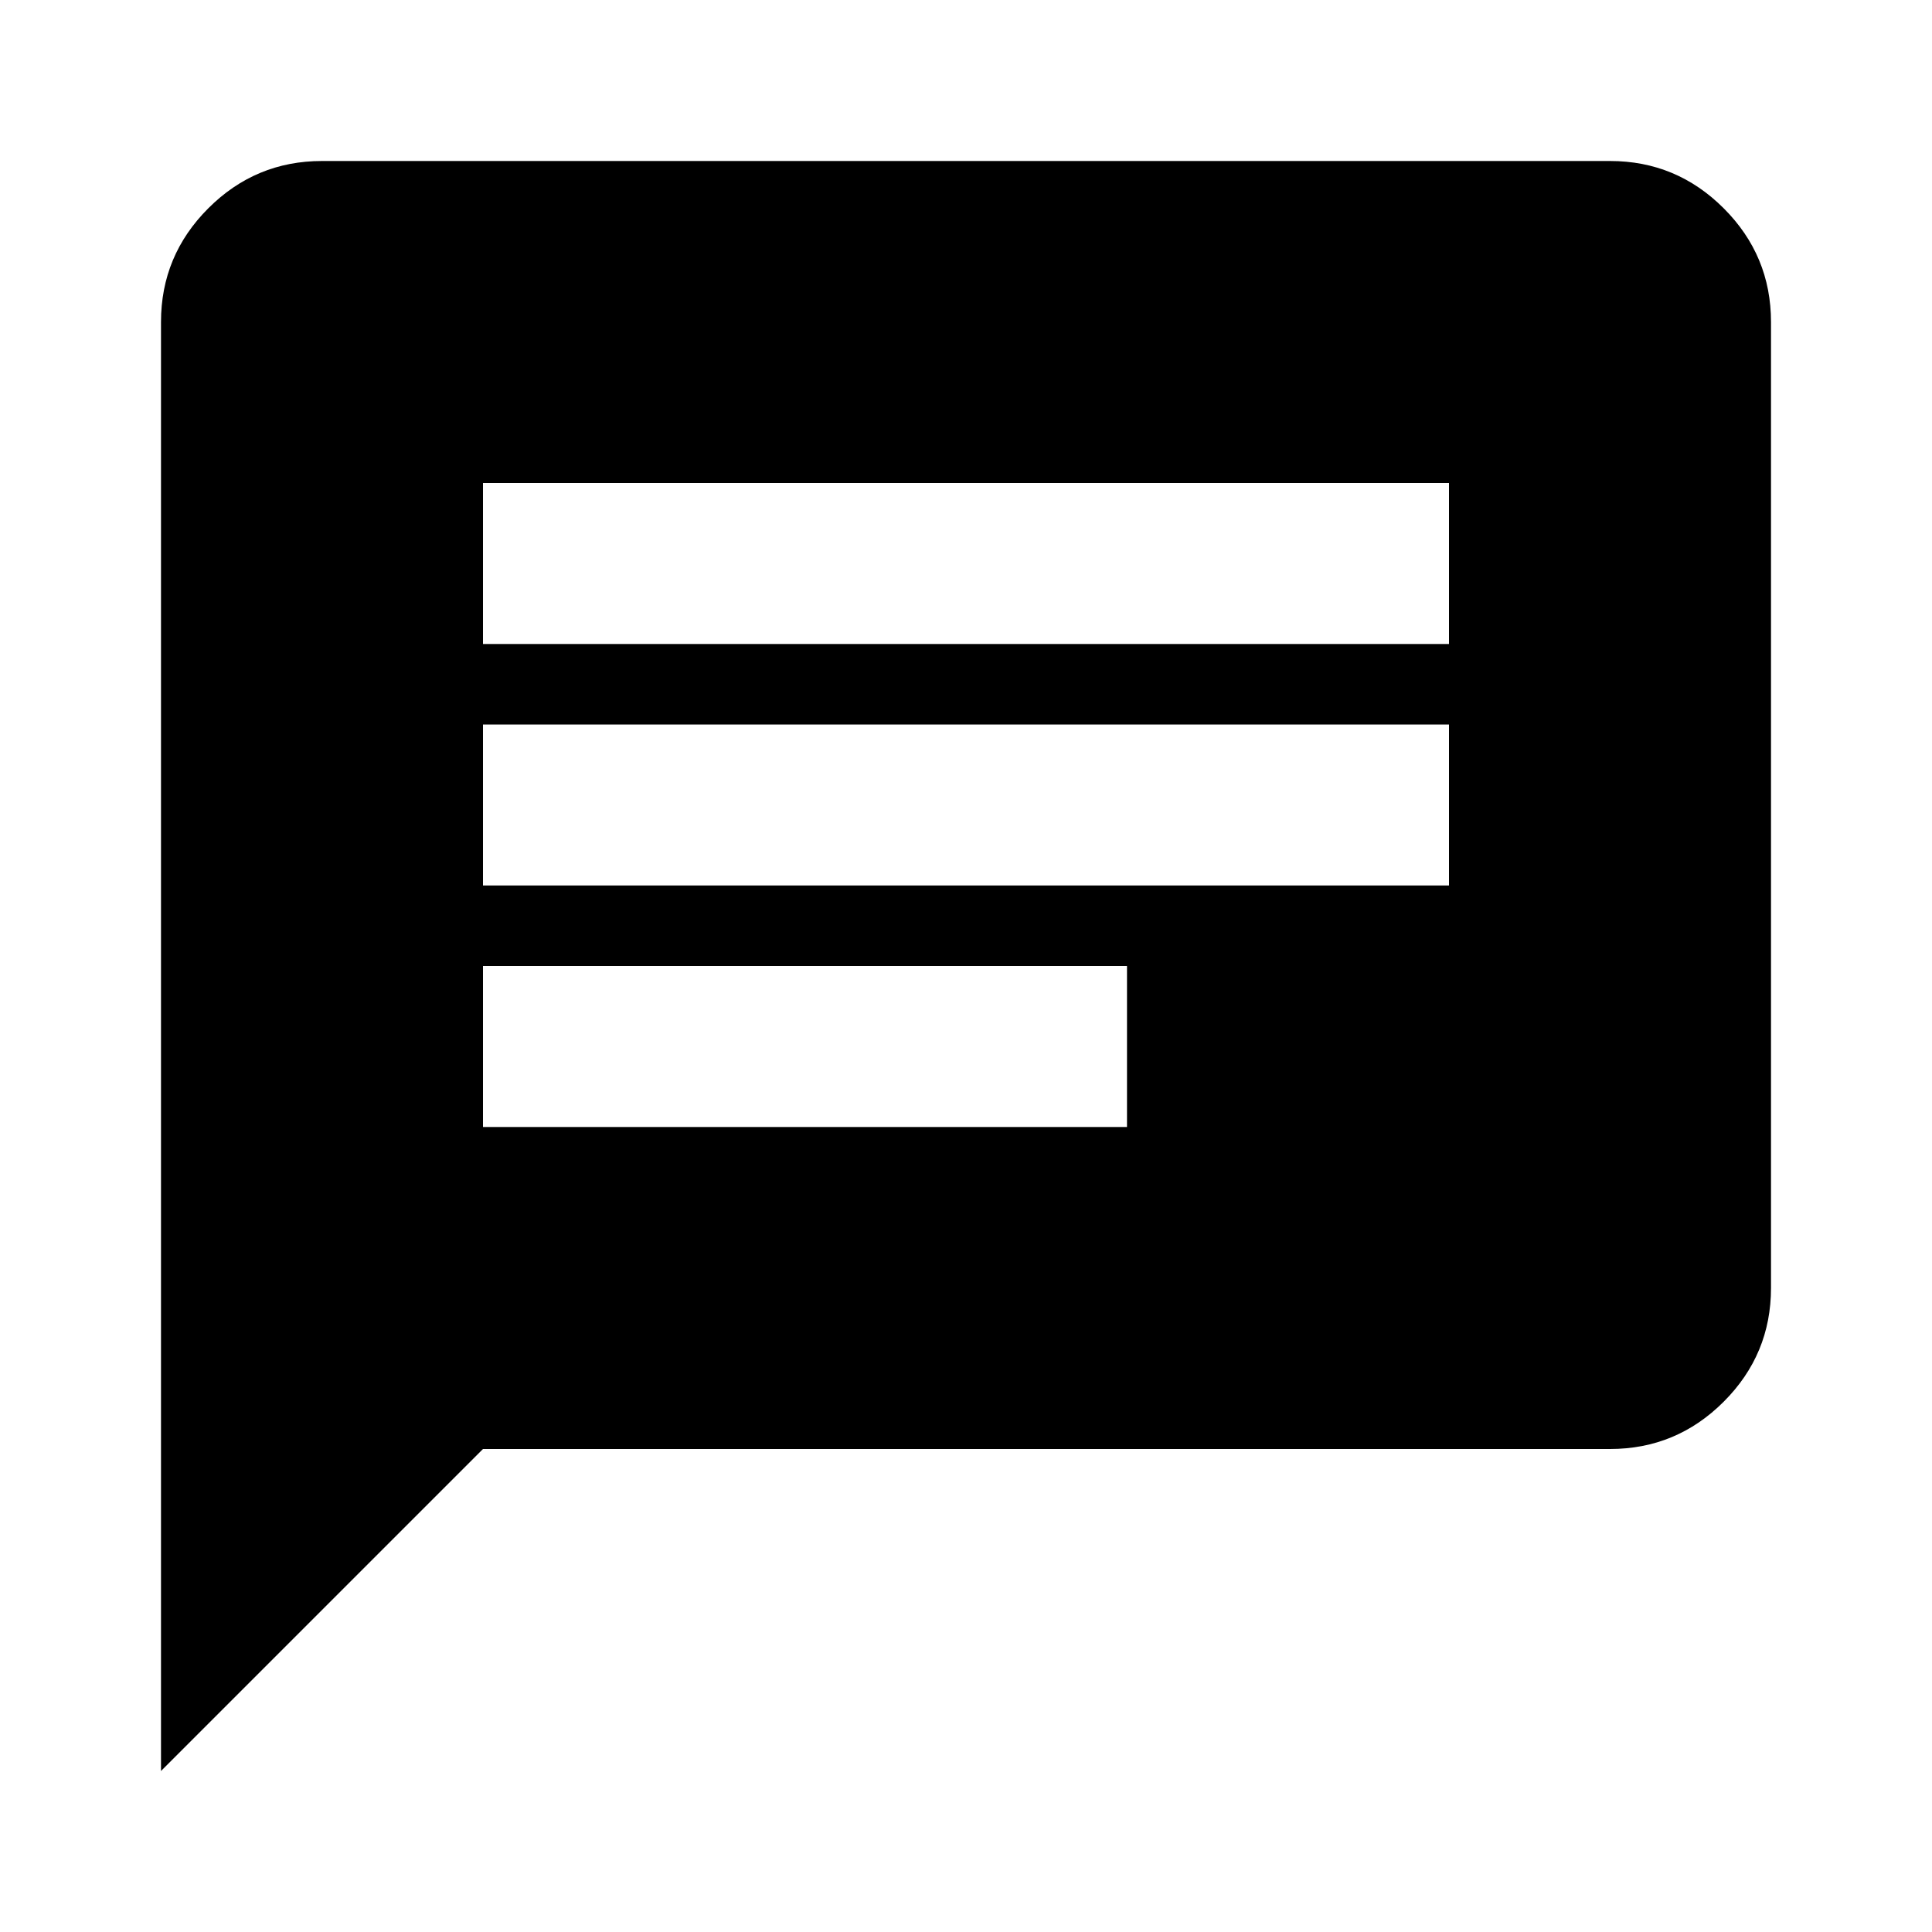
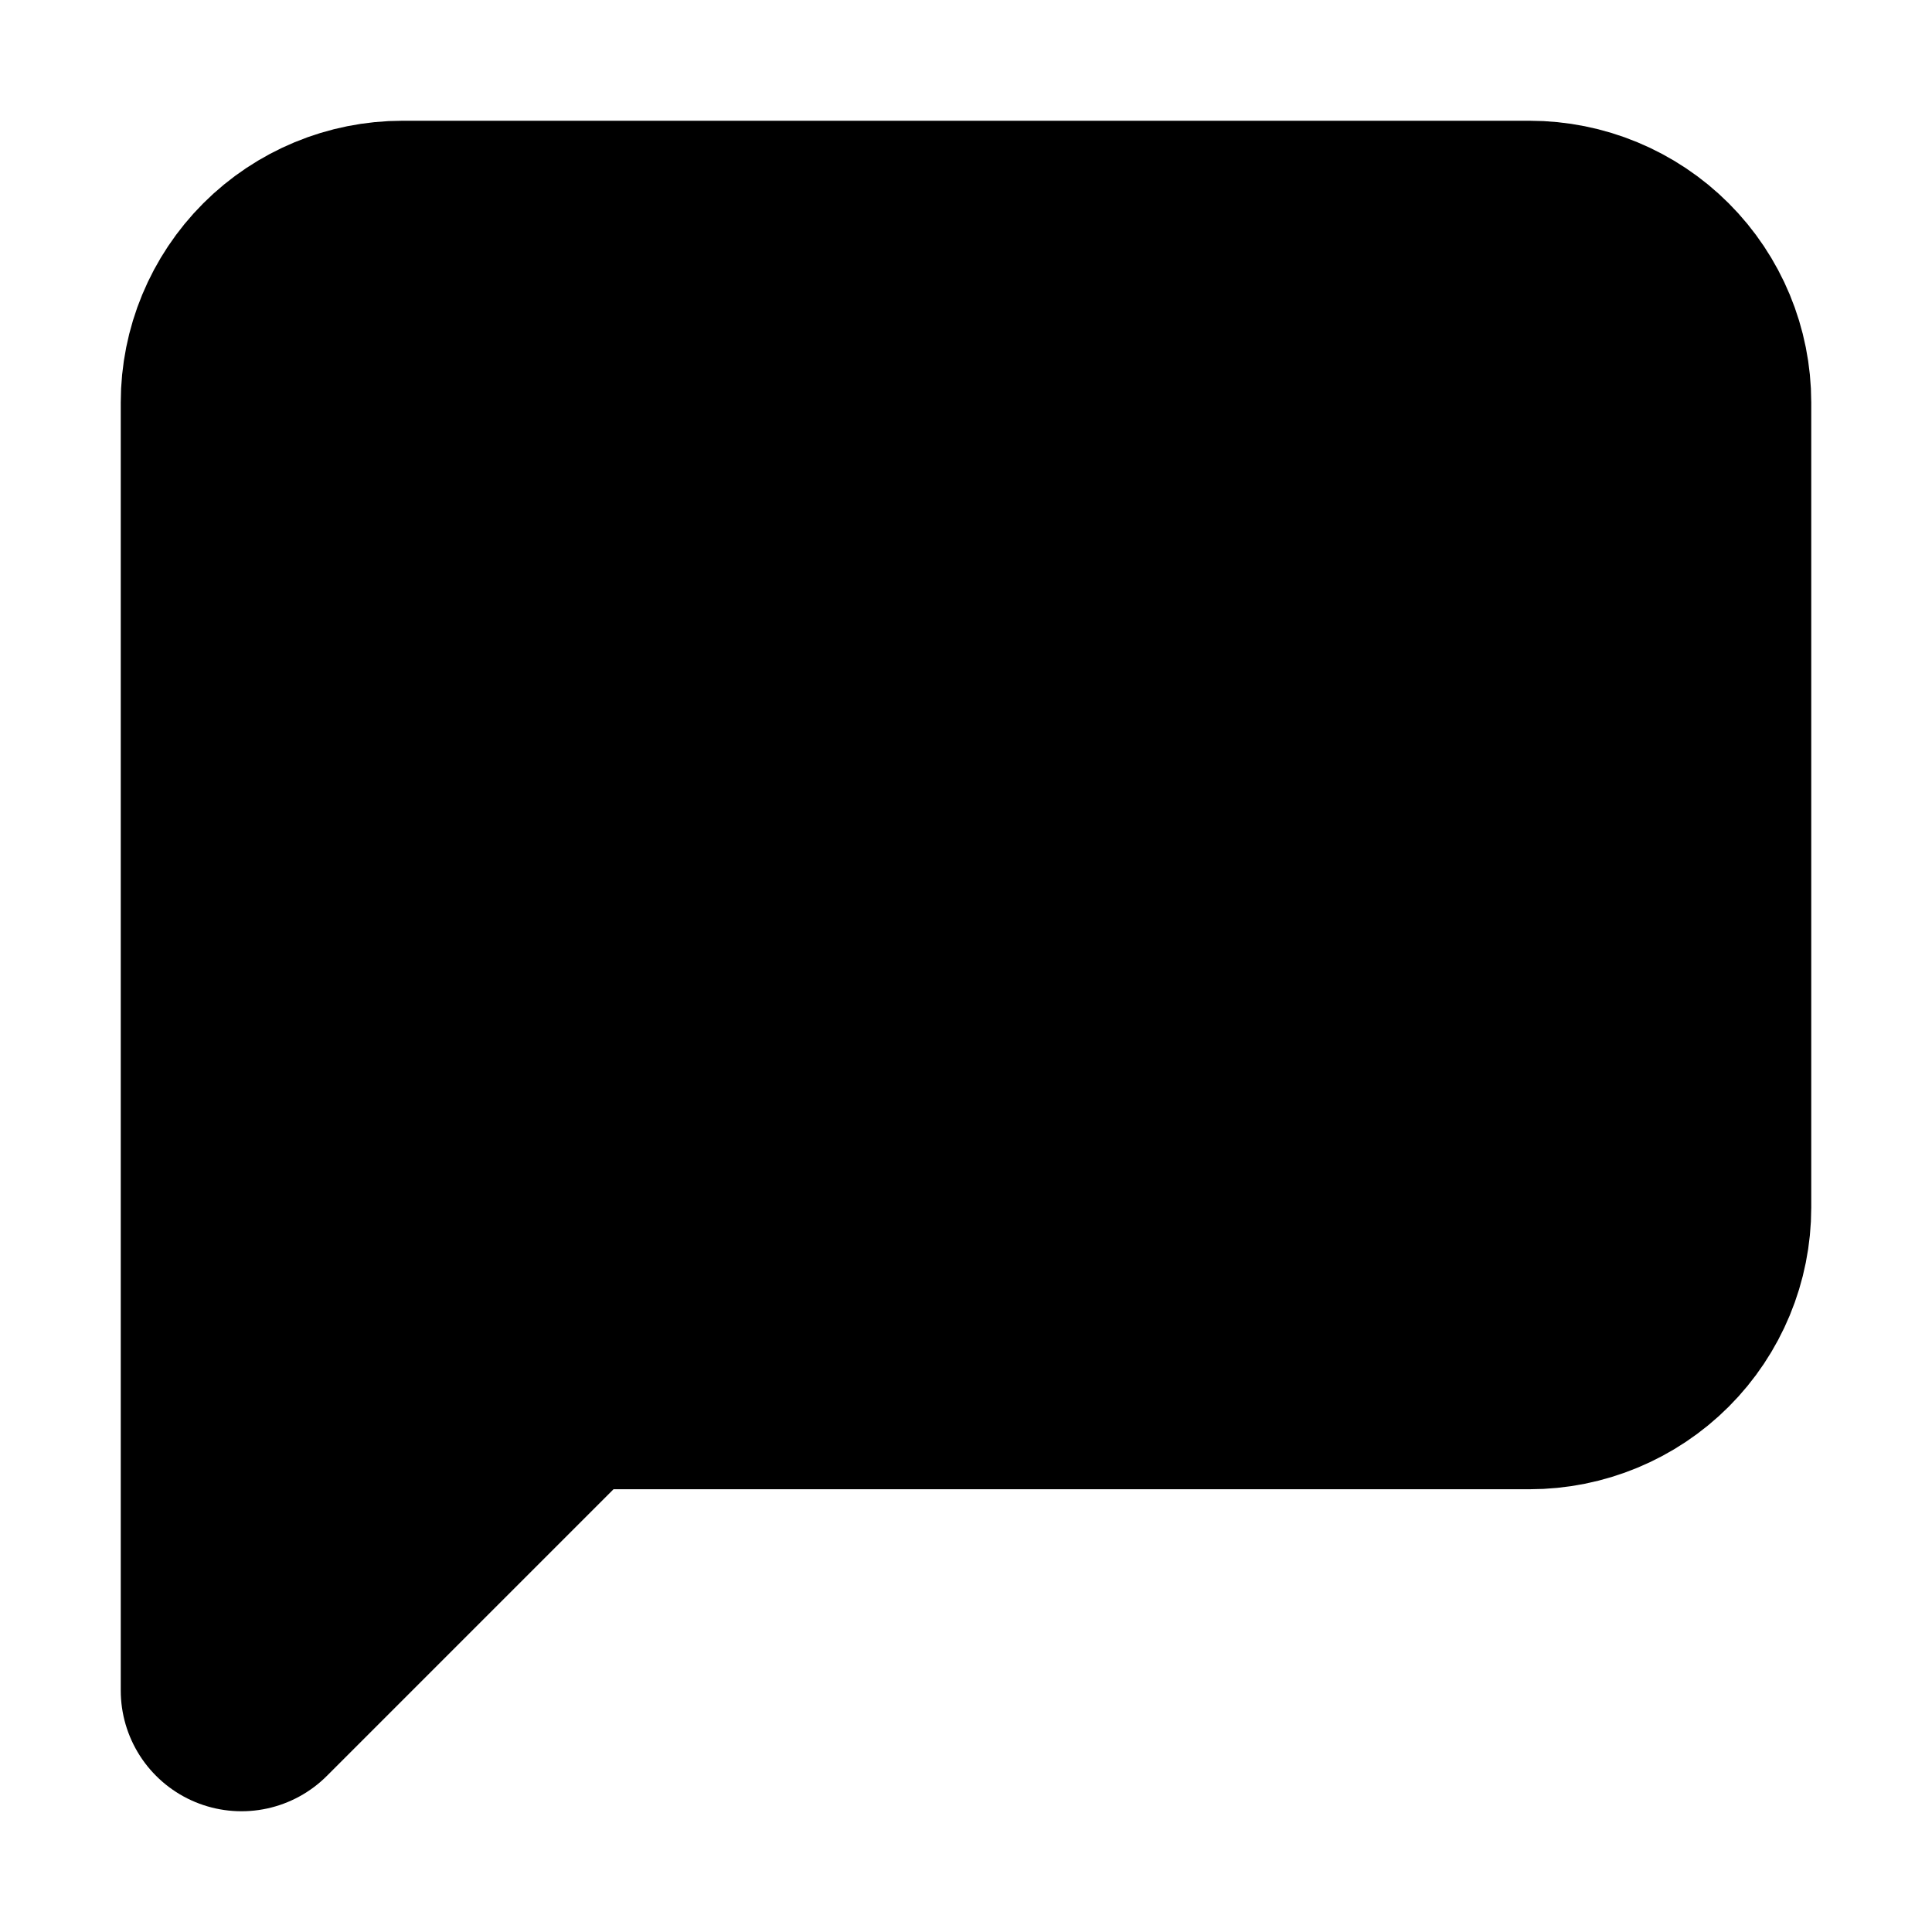
- <svg xmlns="http://www.w3.org/2000/svg" height="24" viewBox="0 -960 960 960" width="24">
-   <path d="M80-80v-720q0-33 23.5-56.5T160-880h640q33 0 56.5 23.5T880-800v480q0 33-23.5 56.5T800-240H240L80-80Zm160-320h320v-80H240v80Zm0-120h480v-80H240v80Zm0-120h480v-80H240v80Z" />
+ <svg xmlns="http://www.w3.org/2000/svg" width="24" height="24" viewBox="0 0 24 24" fill="none">
+   <path d="M21 15C21 15.53 20.789 16.039 20.414 16.414C20.039 16.789 19.53 17 19 17H7L3 21V5C3 4.47 3.211 3.961 3.586 3.586C3.961 3.211 4.47 3 5 3H19C19.53 3 20.039 3.211 20.414 3.586C20.789 3.961 21 4.47 21 5V15Z" fill="black" stroke="black" stroke-width="3" stroke-linecap="round" stroke-linejoin="round" />
</svg>
